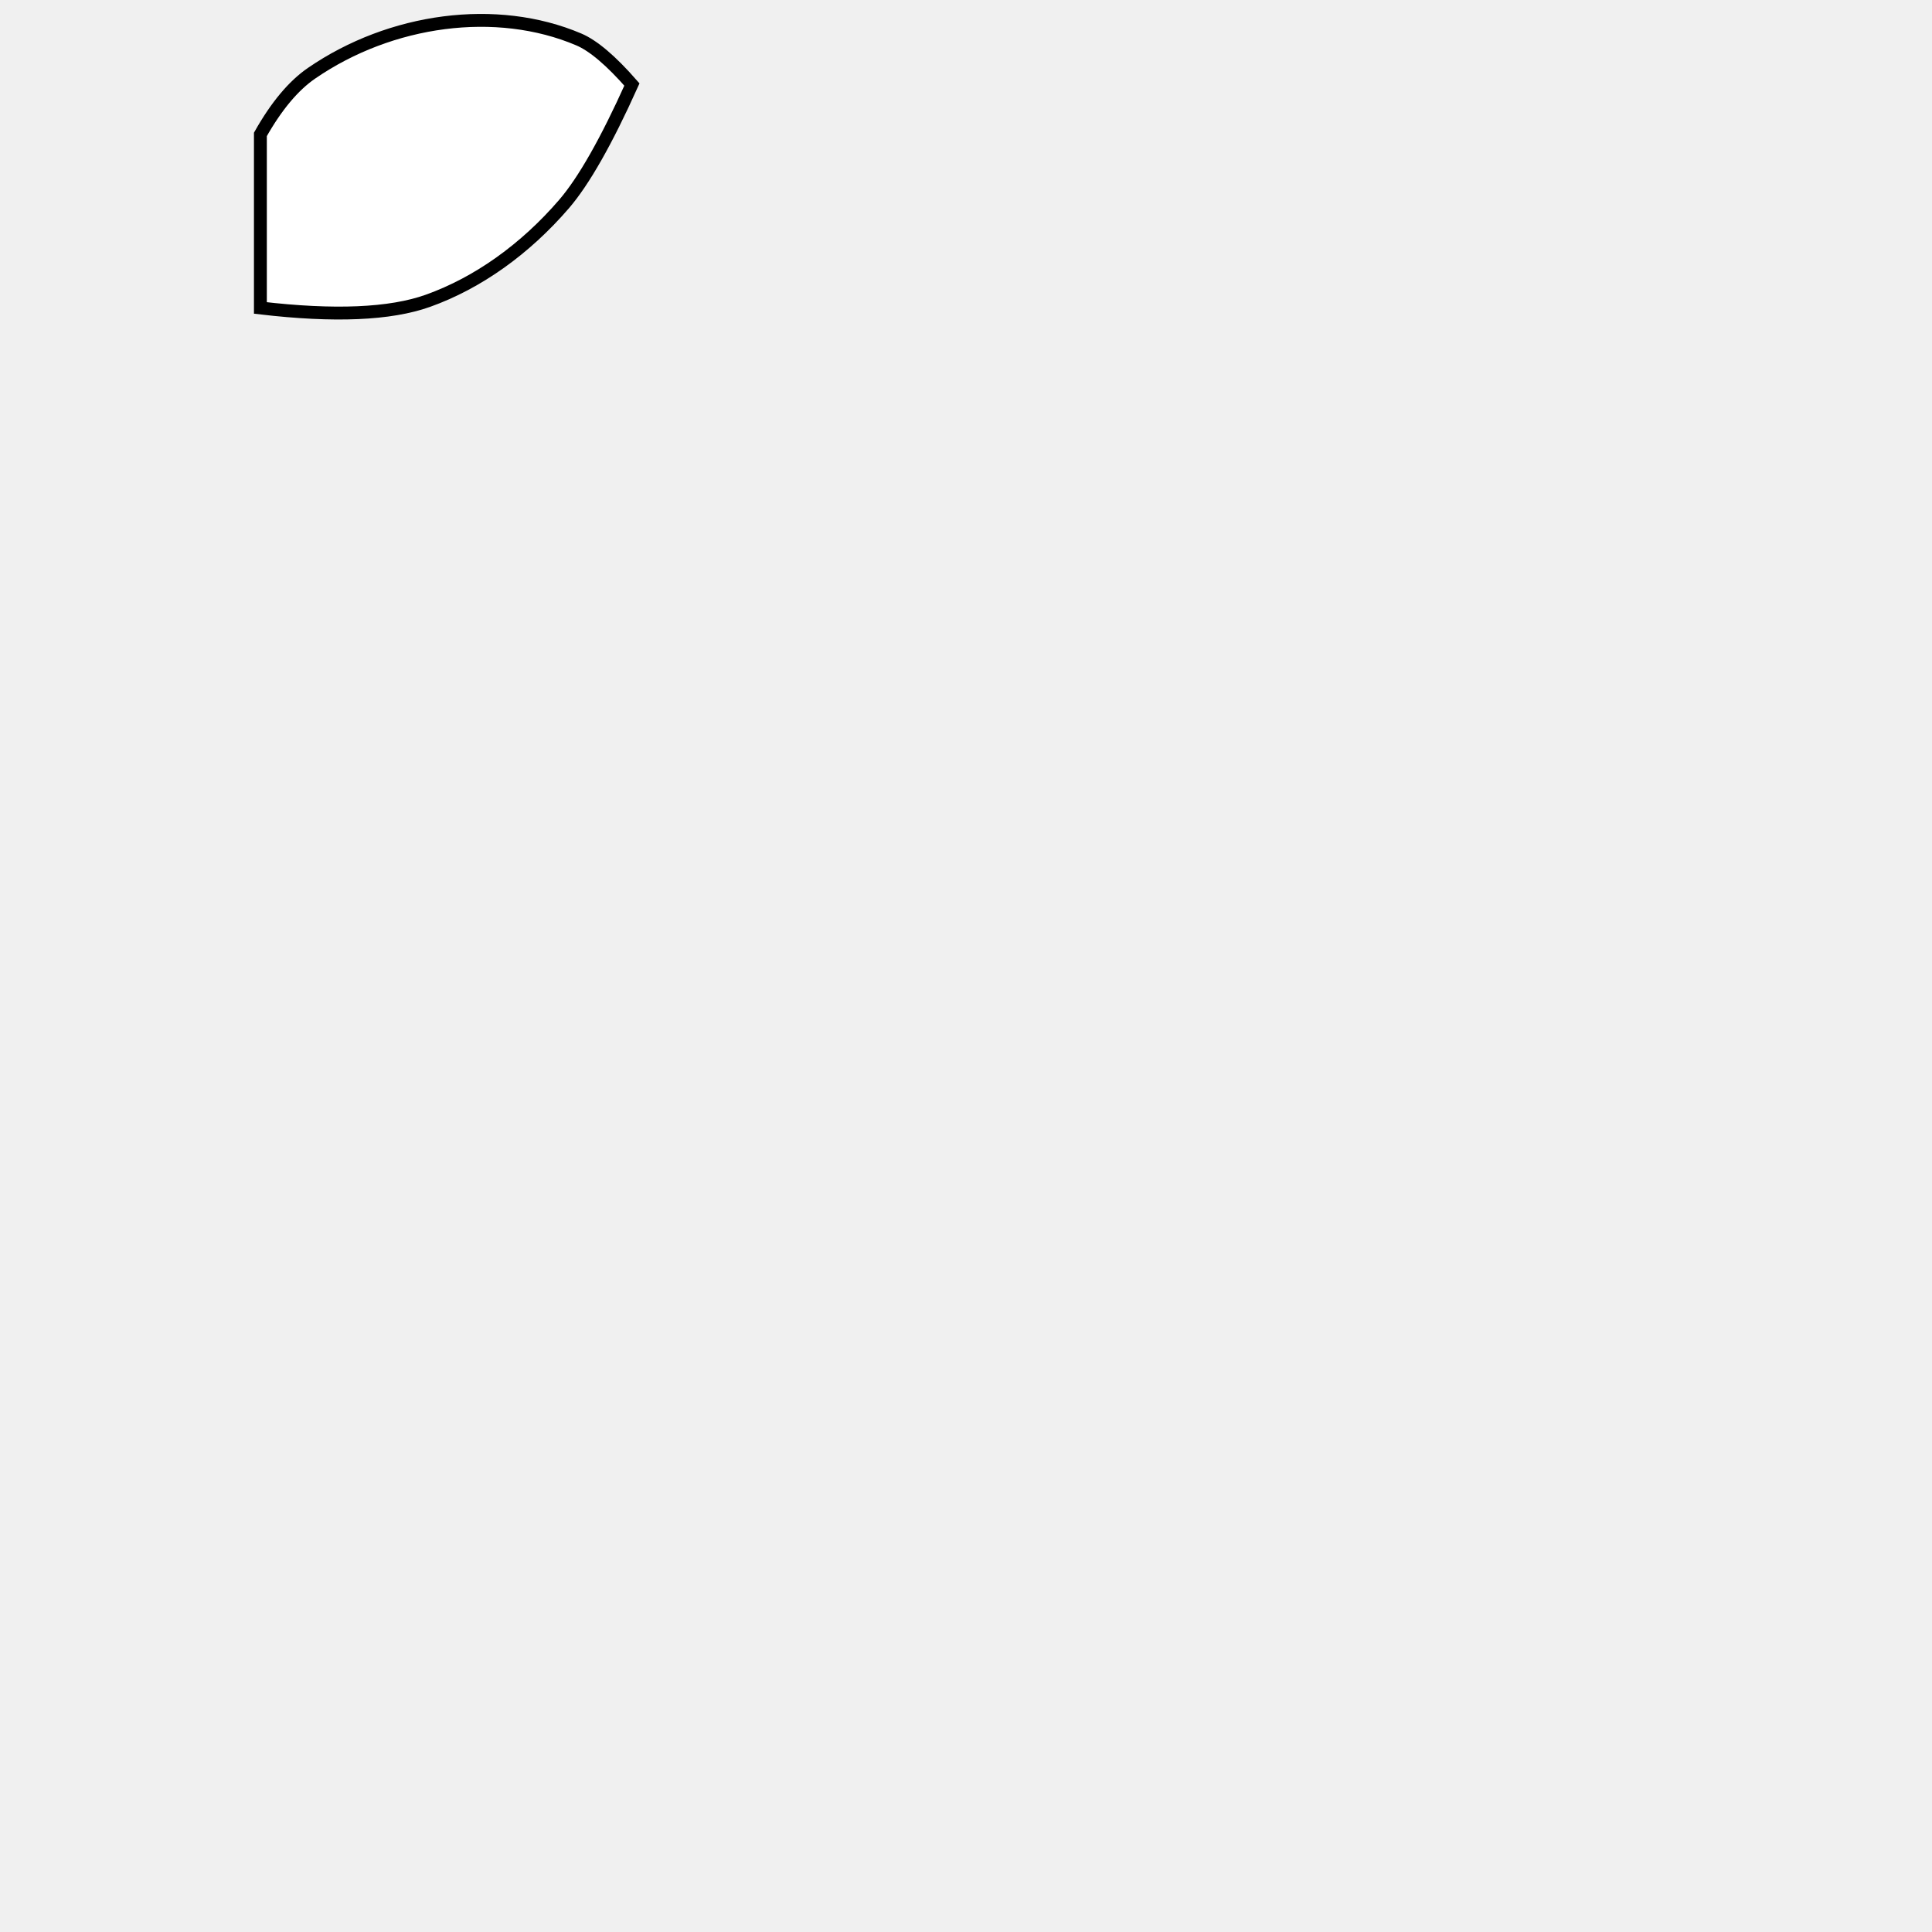
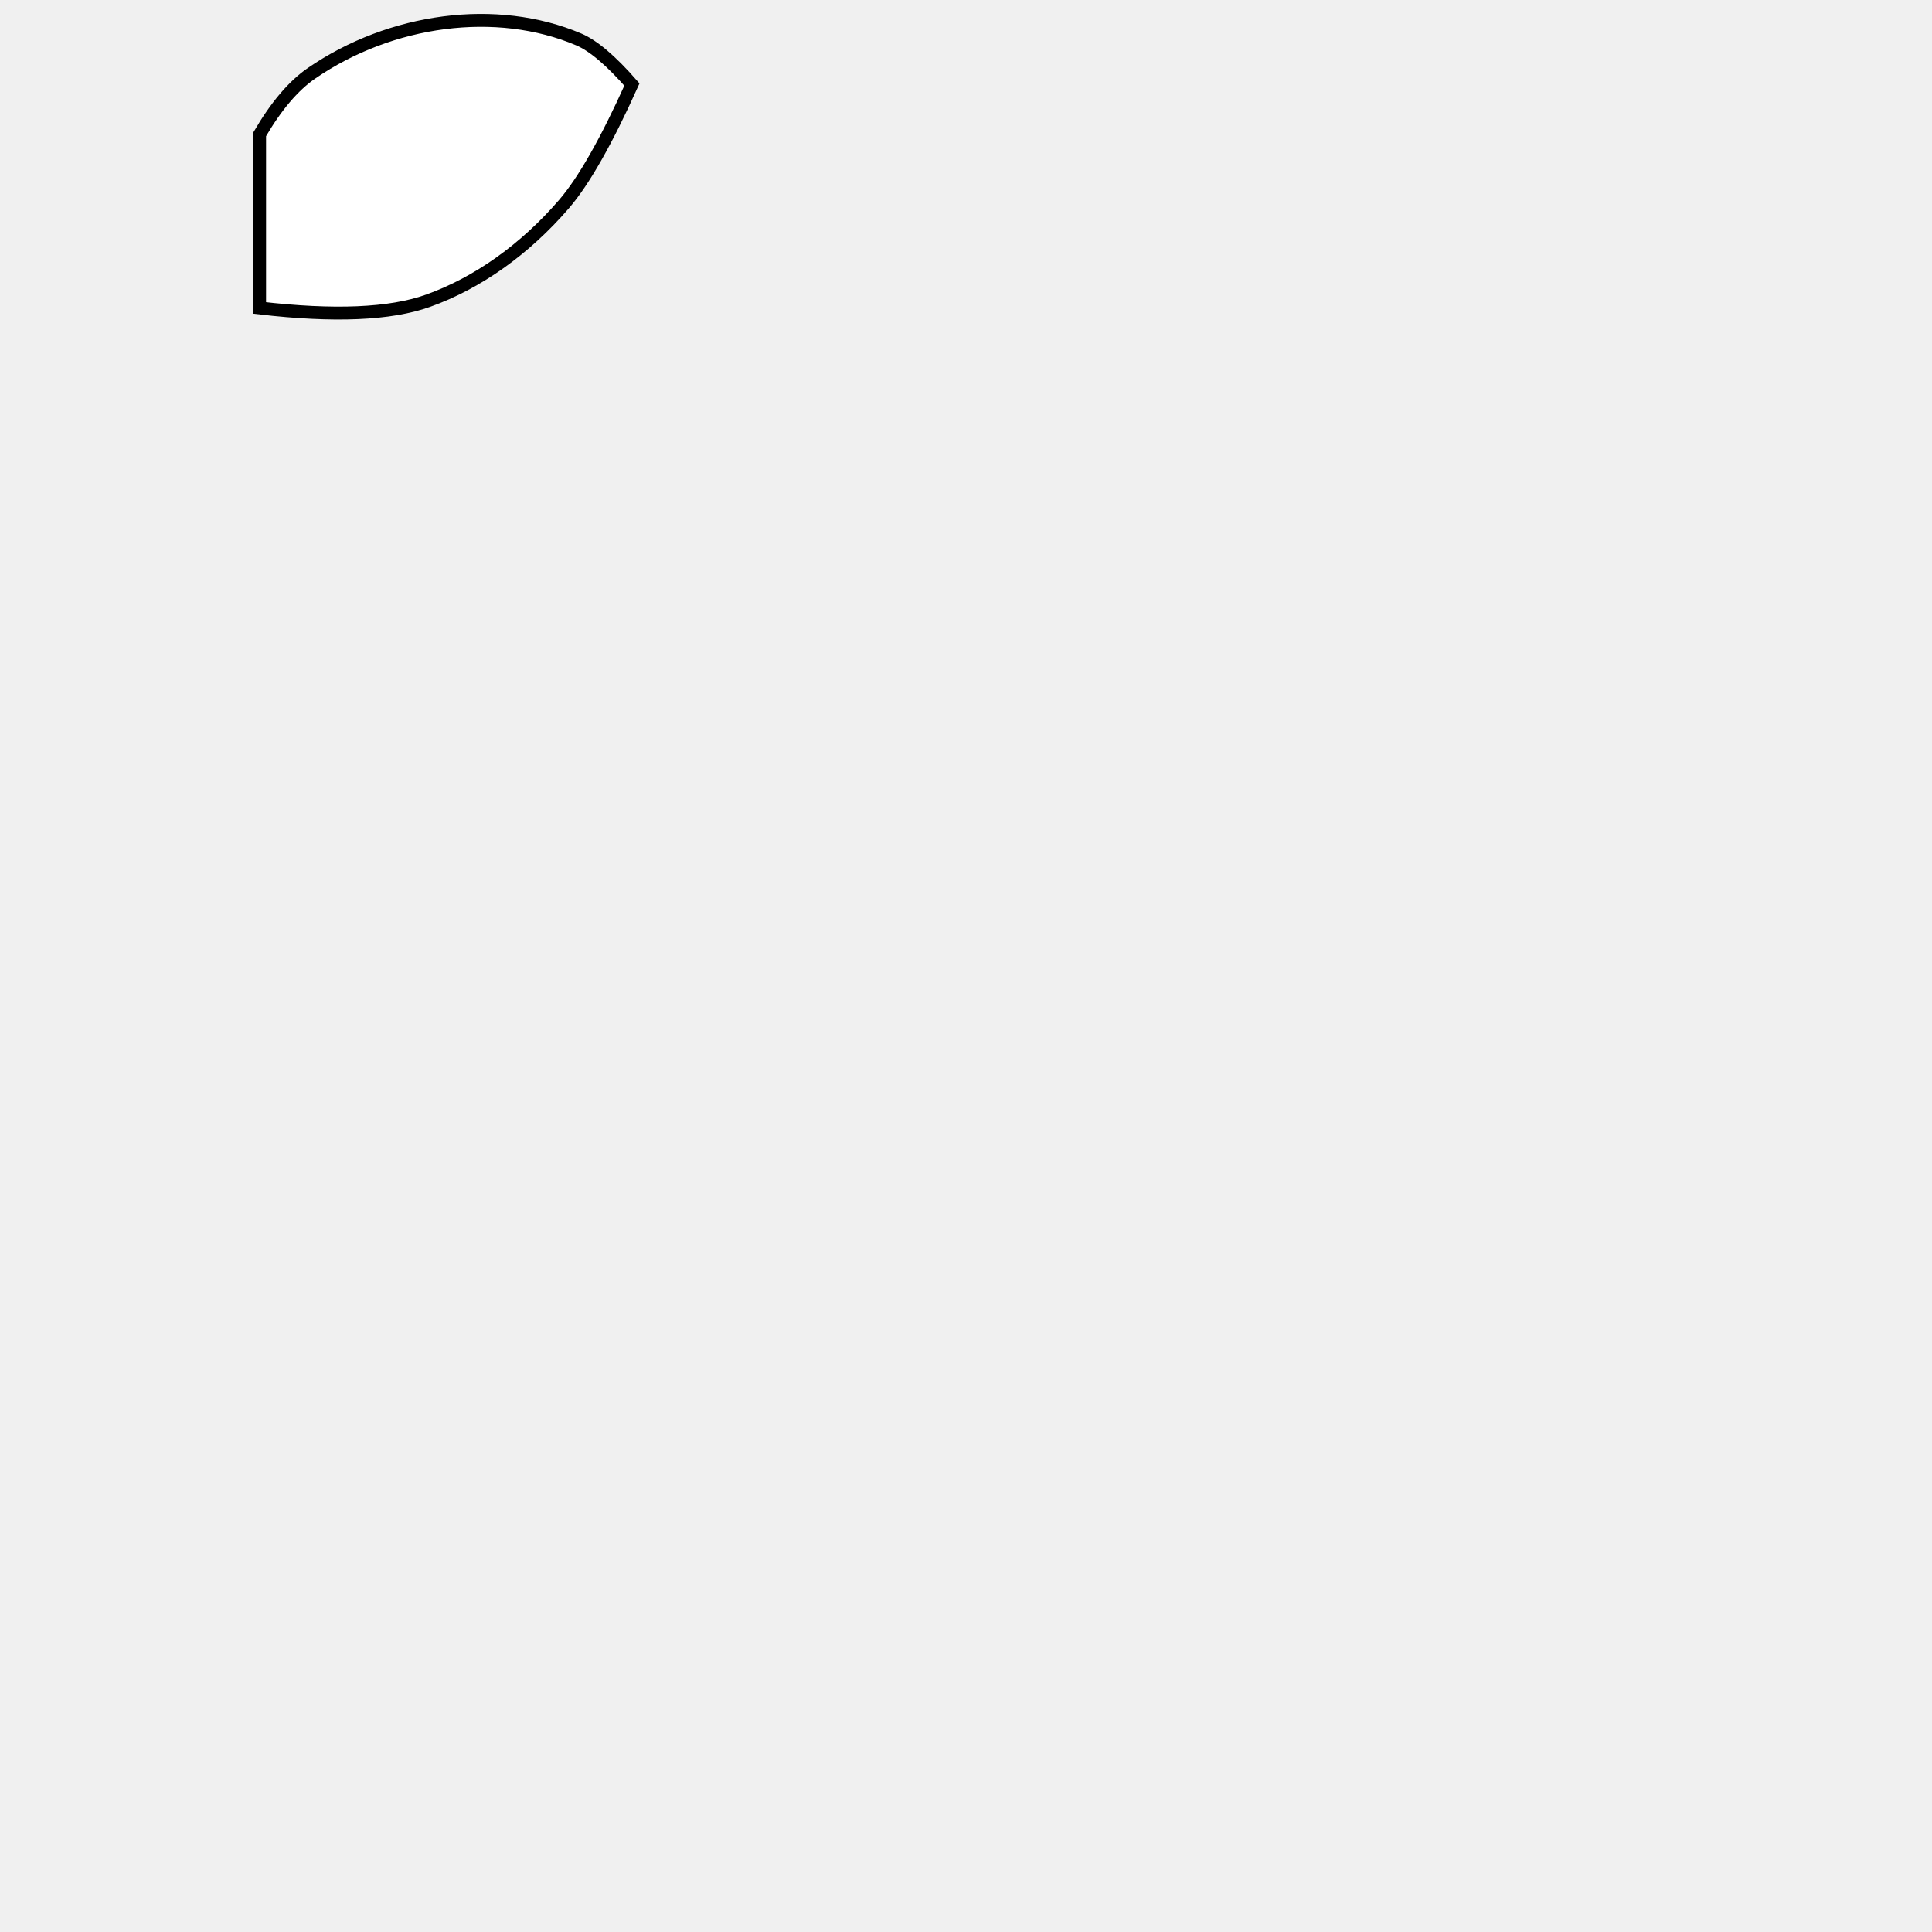
<svg xmlns="http://www.w3.org/2000/svg" x="0" y="0" width="300" height="300" viewBox="0, 0, 300, 300">
-   <path d="M 40.434 20.869 Q 44.155 14.277 48.375 11.375 C 60.669 2.918 77.091 0.685 89.875 6.125 Q 93.261 7.566 98.125 13.125 Q 92.173 26.358 87.575 31.694 C 81.572 38.661 74.23 43.927 66.446 46.707 Q 57.669 49.841 40.434 47.819 Z" fill="white" stroke="black" stroke-width="2" />
+   <path d="M 40.312 20.869 Q 44.155 14.277 48.375 11.375 C 60.669 2.918 77.091 0.685 89.875 6.125 Q 93.261 7.566 98.125 13.125 Q 92.173 26.358 87.575 31.694 C 81.572 38.661 74.23 43.927 66.446 46.707 Q 57.669 49.841 40.312 47.819 Z" fill="white" stroke="black" stroke-width="2" />
</svg>
